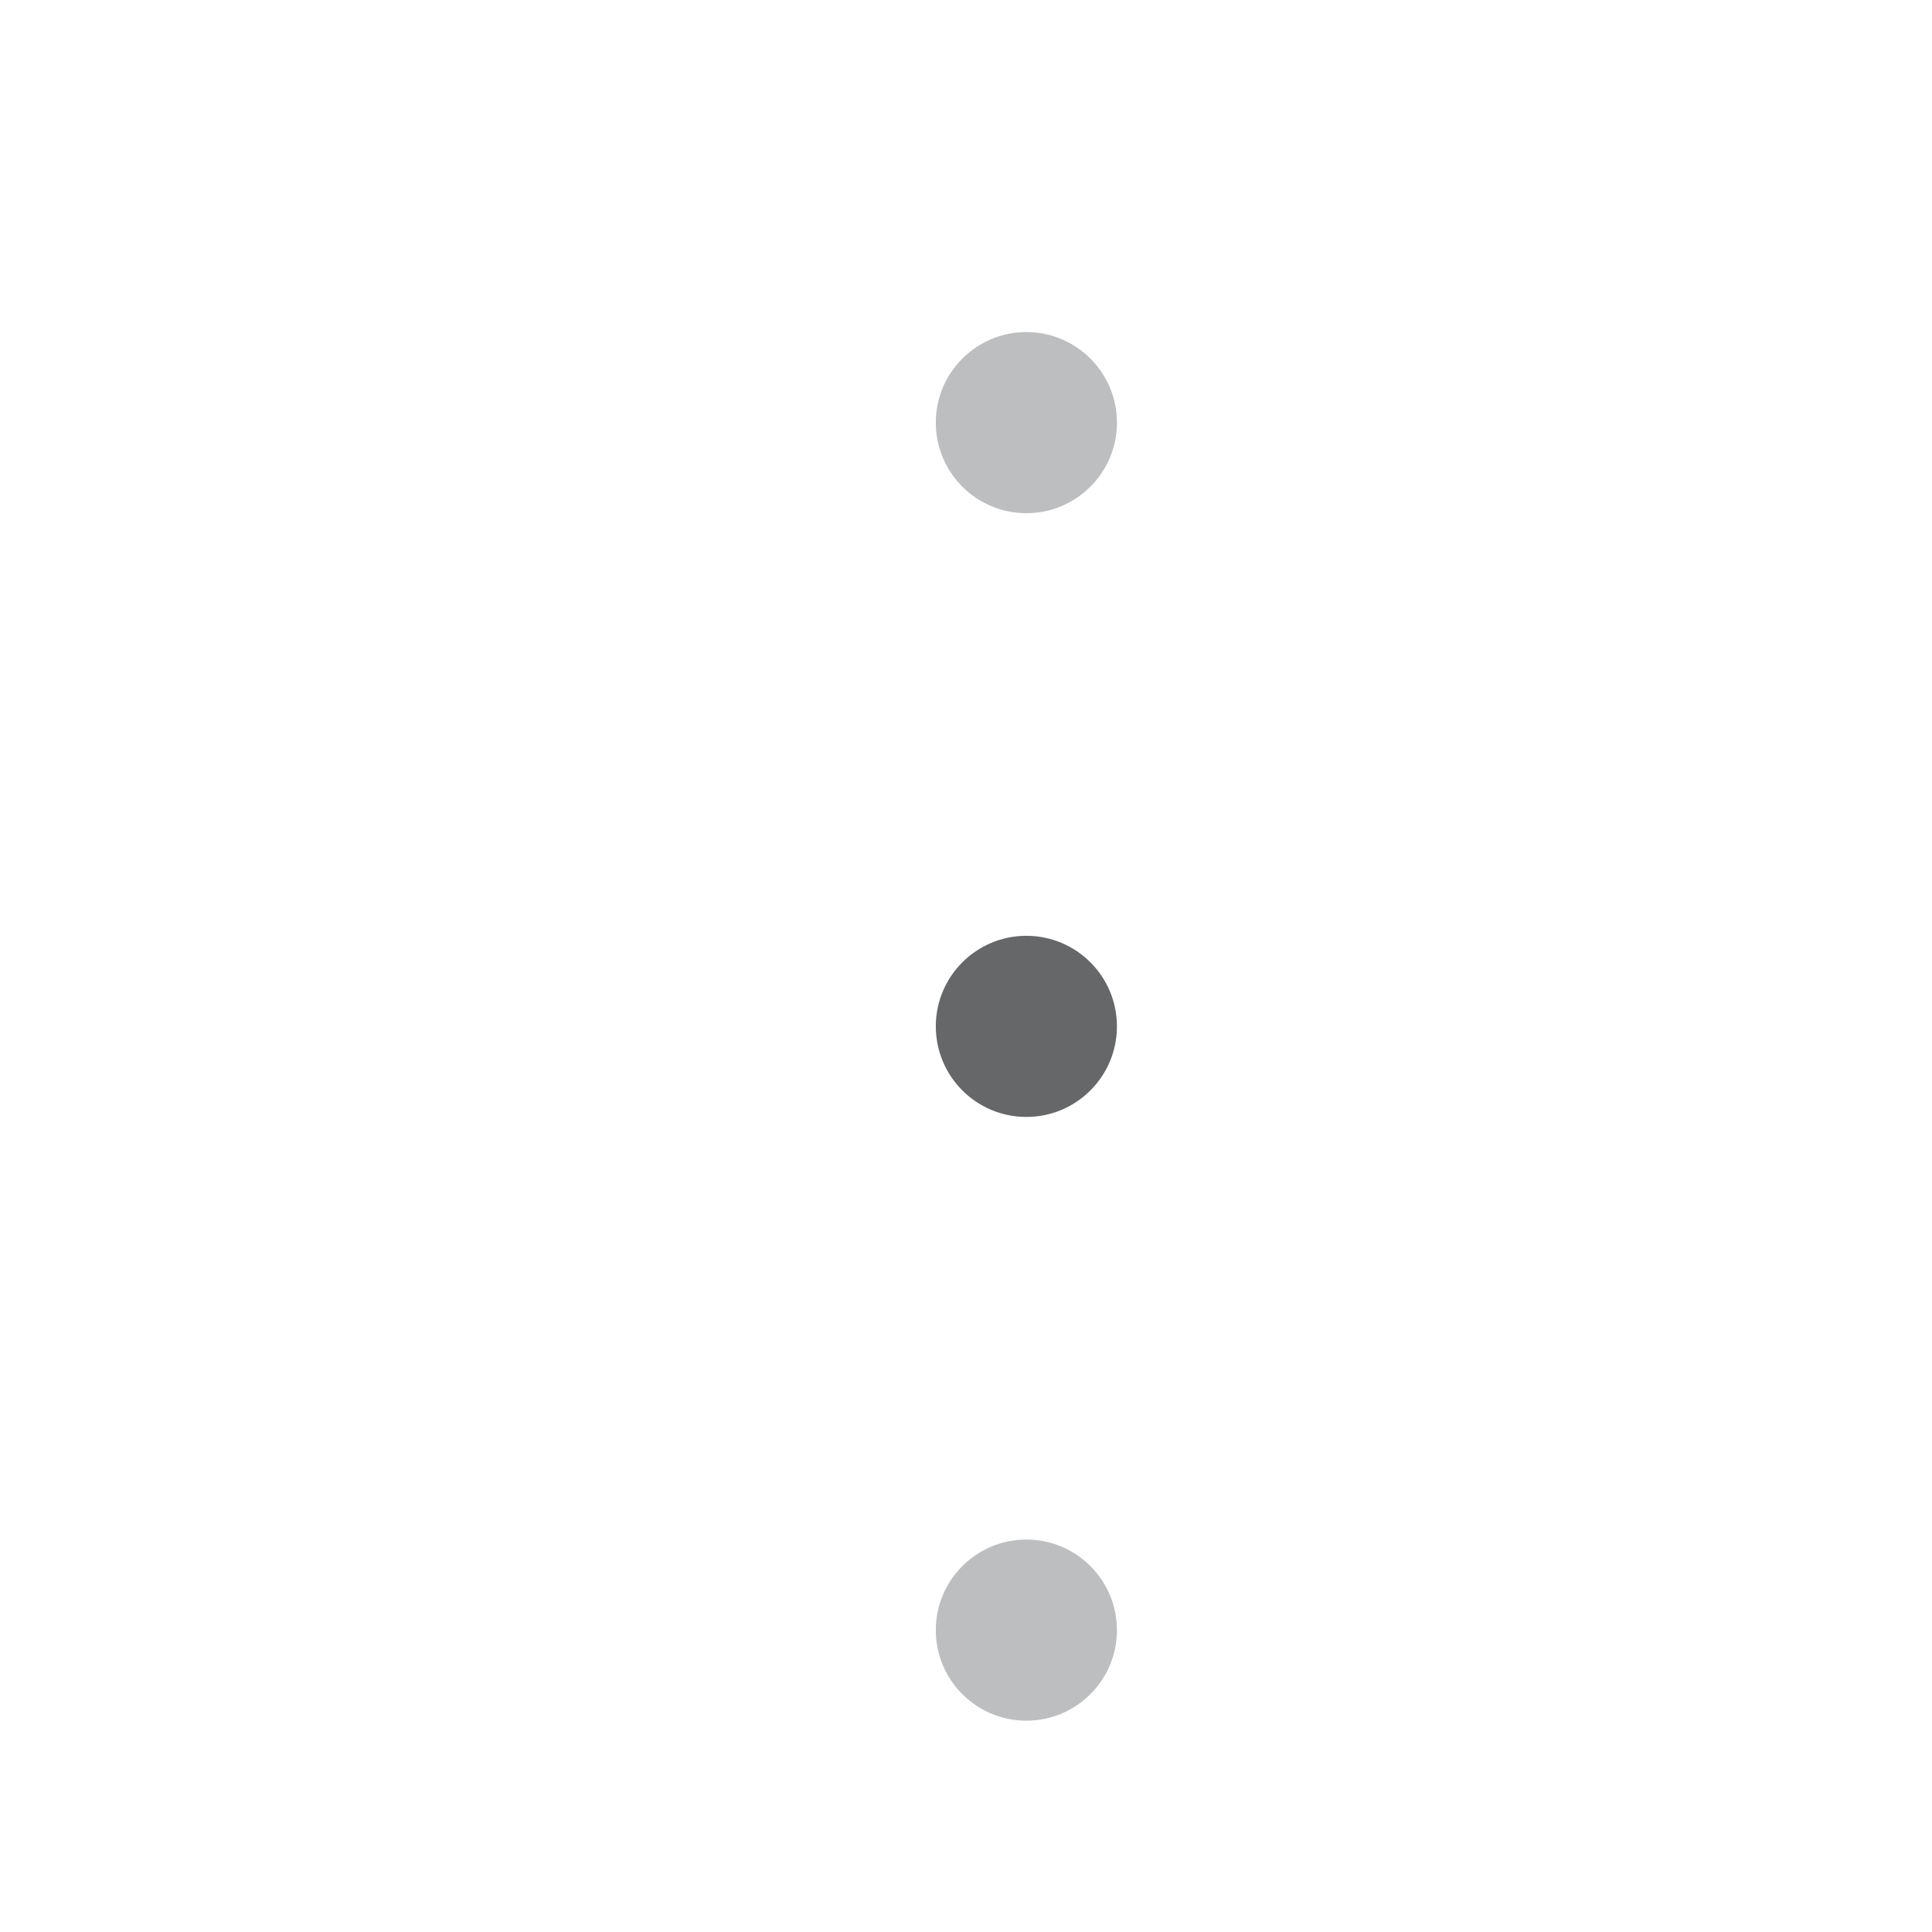
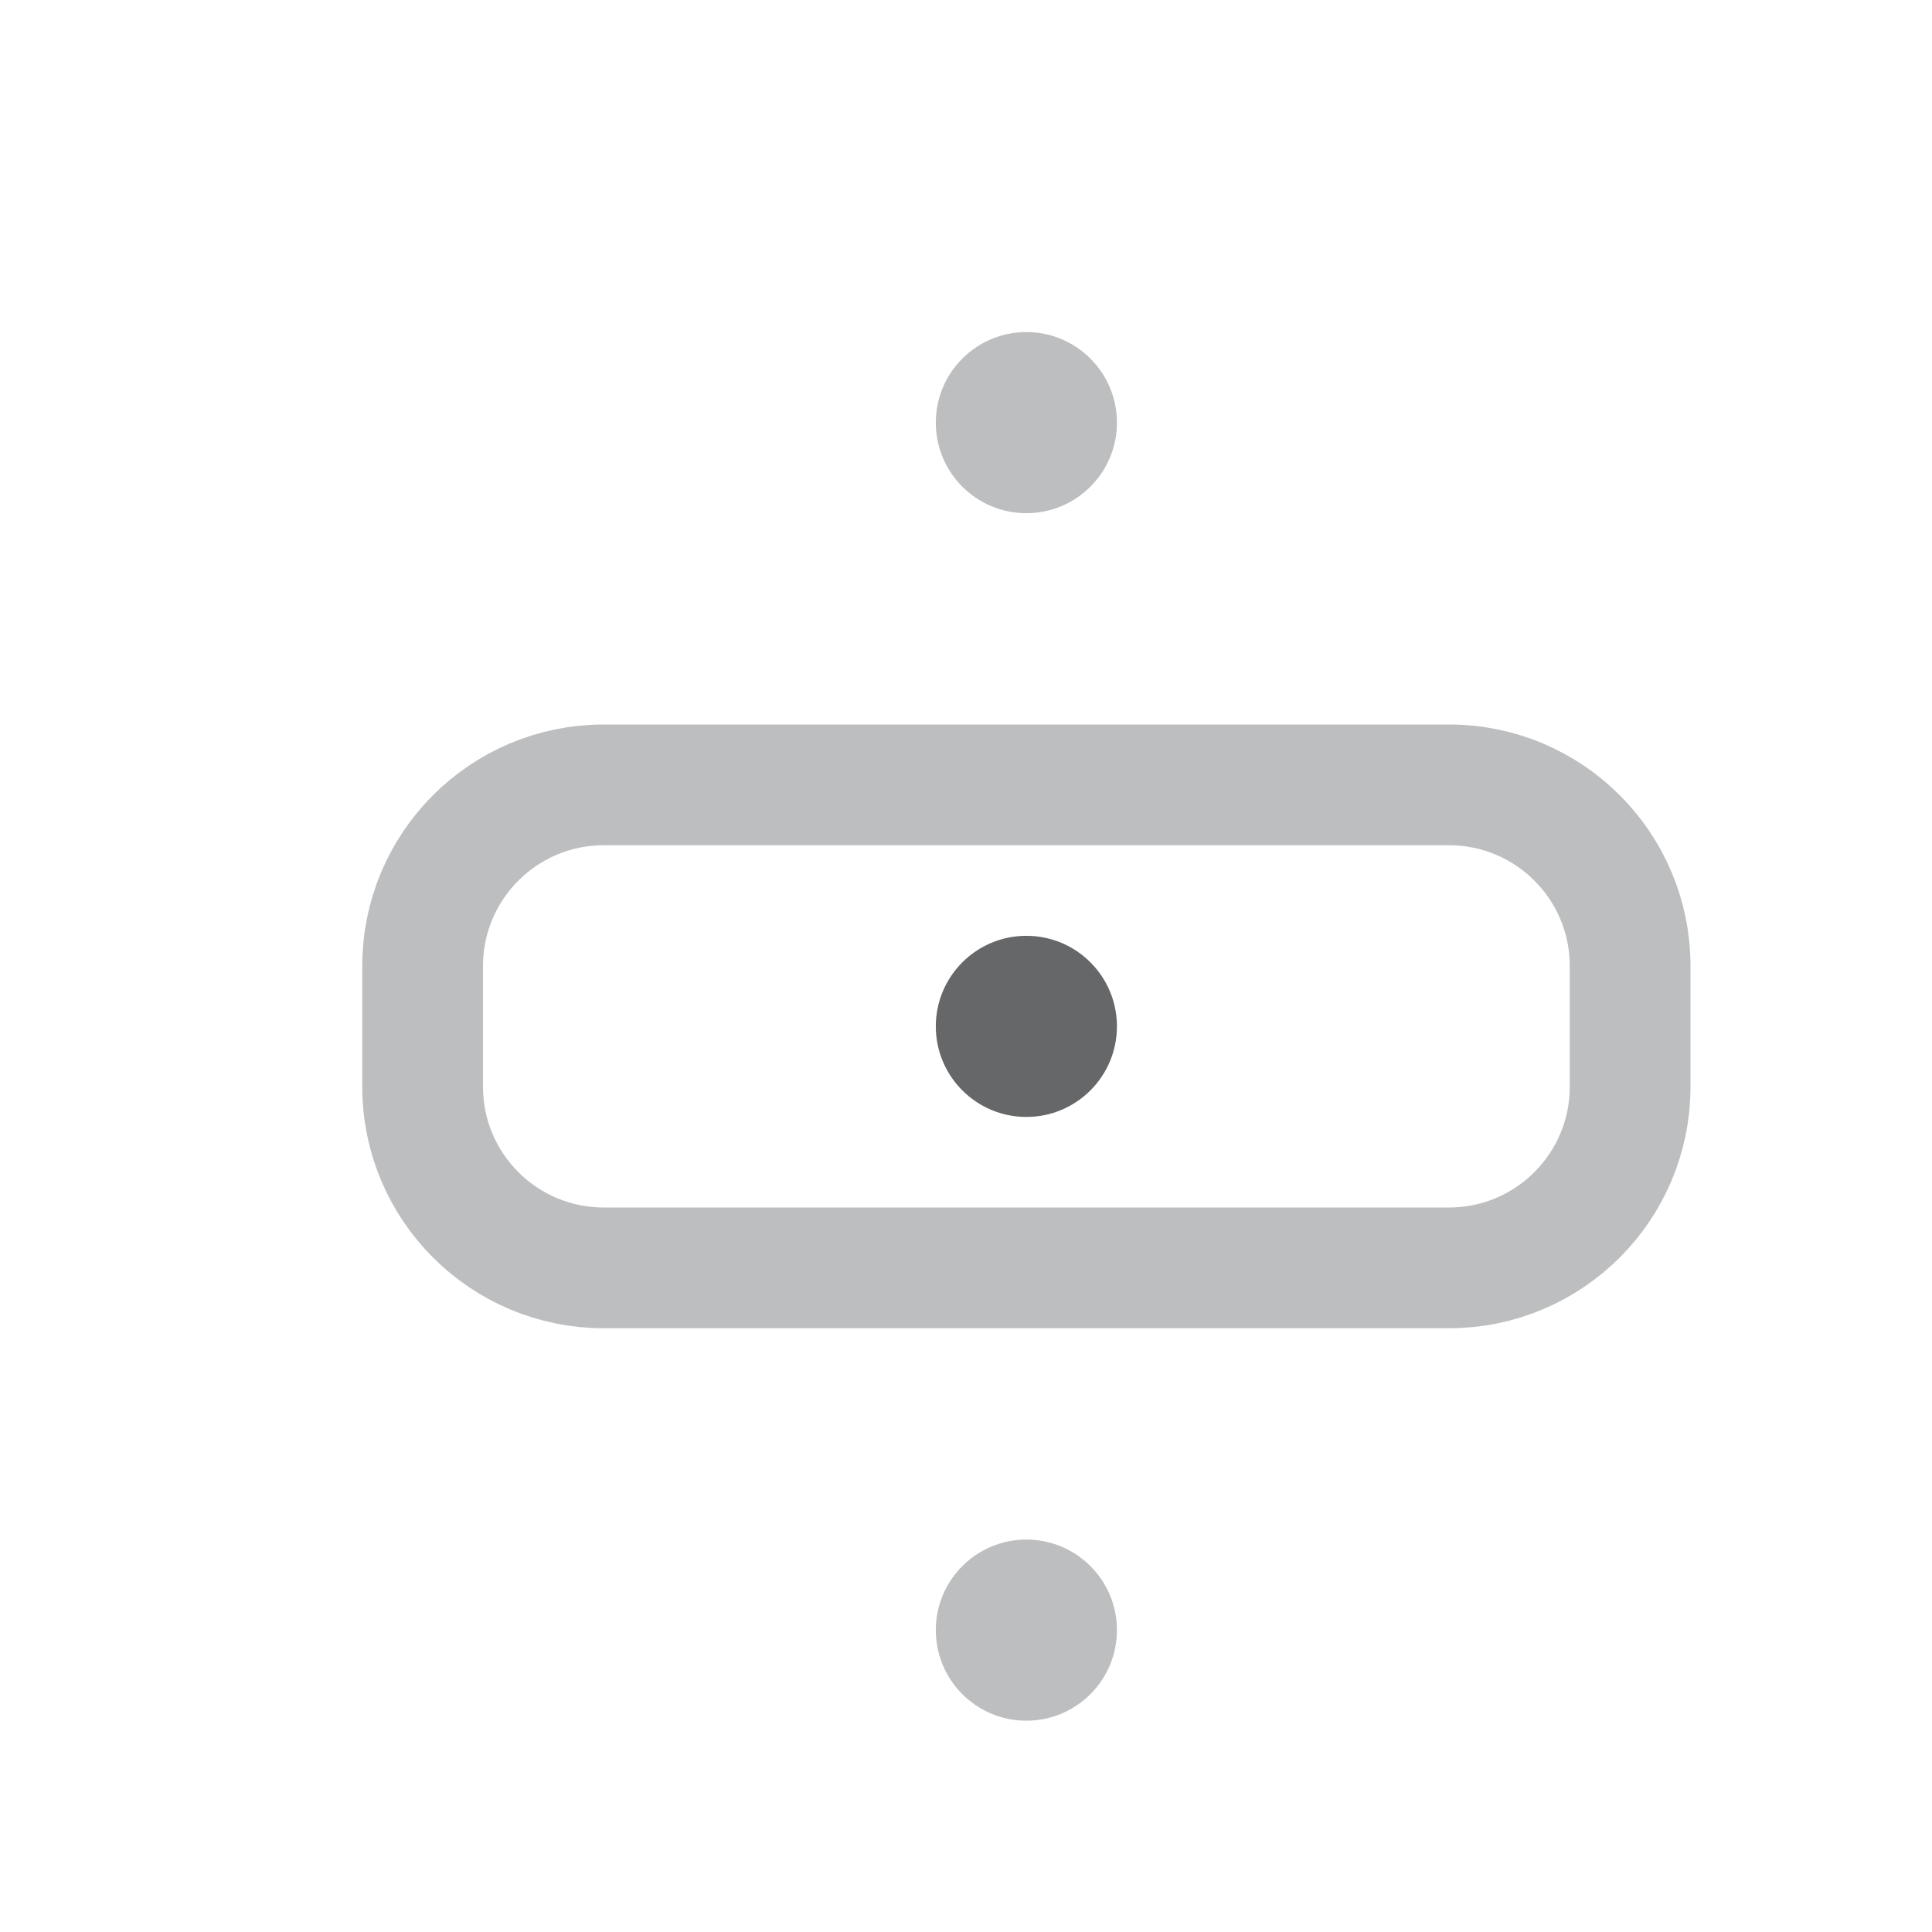
<svg xmlns="http://www.w3.org/2000/svg" width="16" height="16" viewBox="0 0 16 16">
  <defs>
    <style id="current-color-scheme">.ColorScheme-Text{color:#232629}</style>
  </defs>
  <circle class="ColorScheme-Text" fill="currentColor" cx="8.5" cy="3.5" r=".75" opacity=".3" />
  <circle class="ColorScheme-Text" fill="currentColor" cx="8.5" cy="8.5" r=".75" opacity=".7" />
  <circle class="ColorScheme-Text" fill="currentColor" cx="8.5" cy="13.5" r=".75" opacity=".3" />
+   <rect class="ColorScheme-Text" x="3.5" y="6.5" width="10" height="4" rx="1.5" fill="none" stroke="currentColor" opacity=".3" />
</svg>
